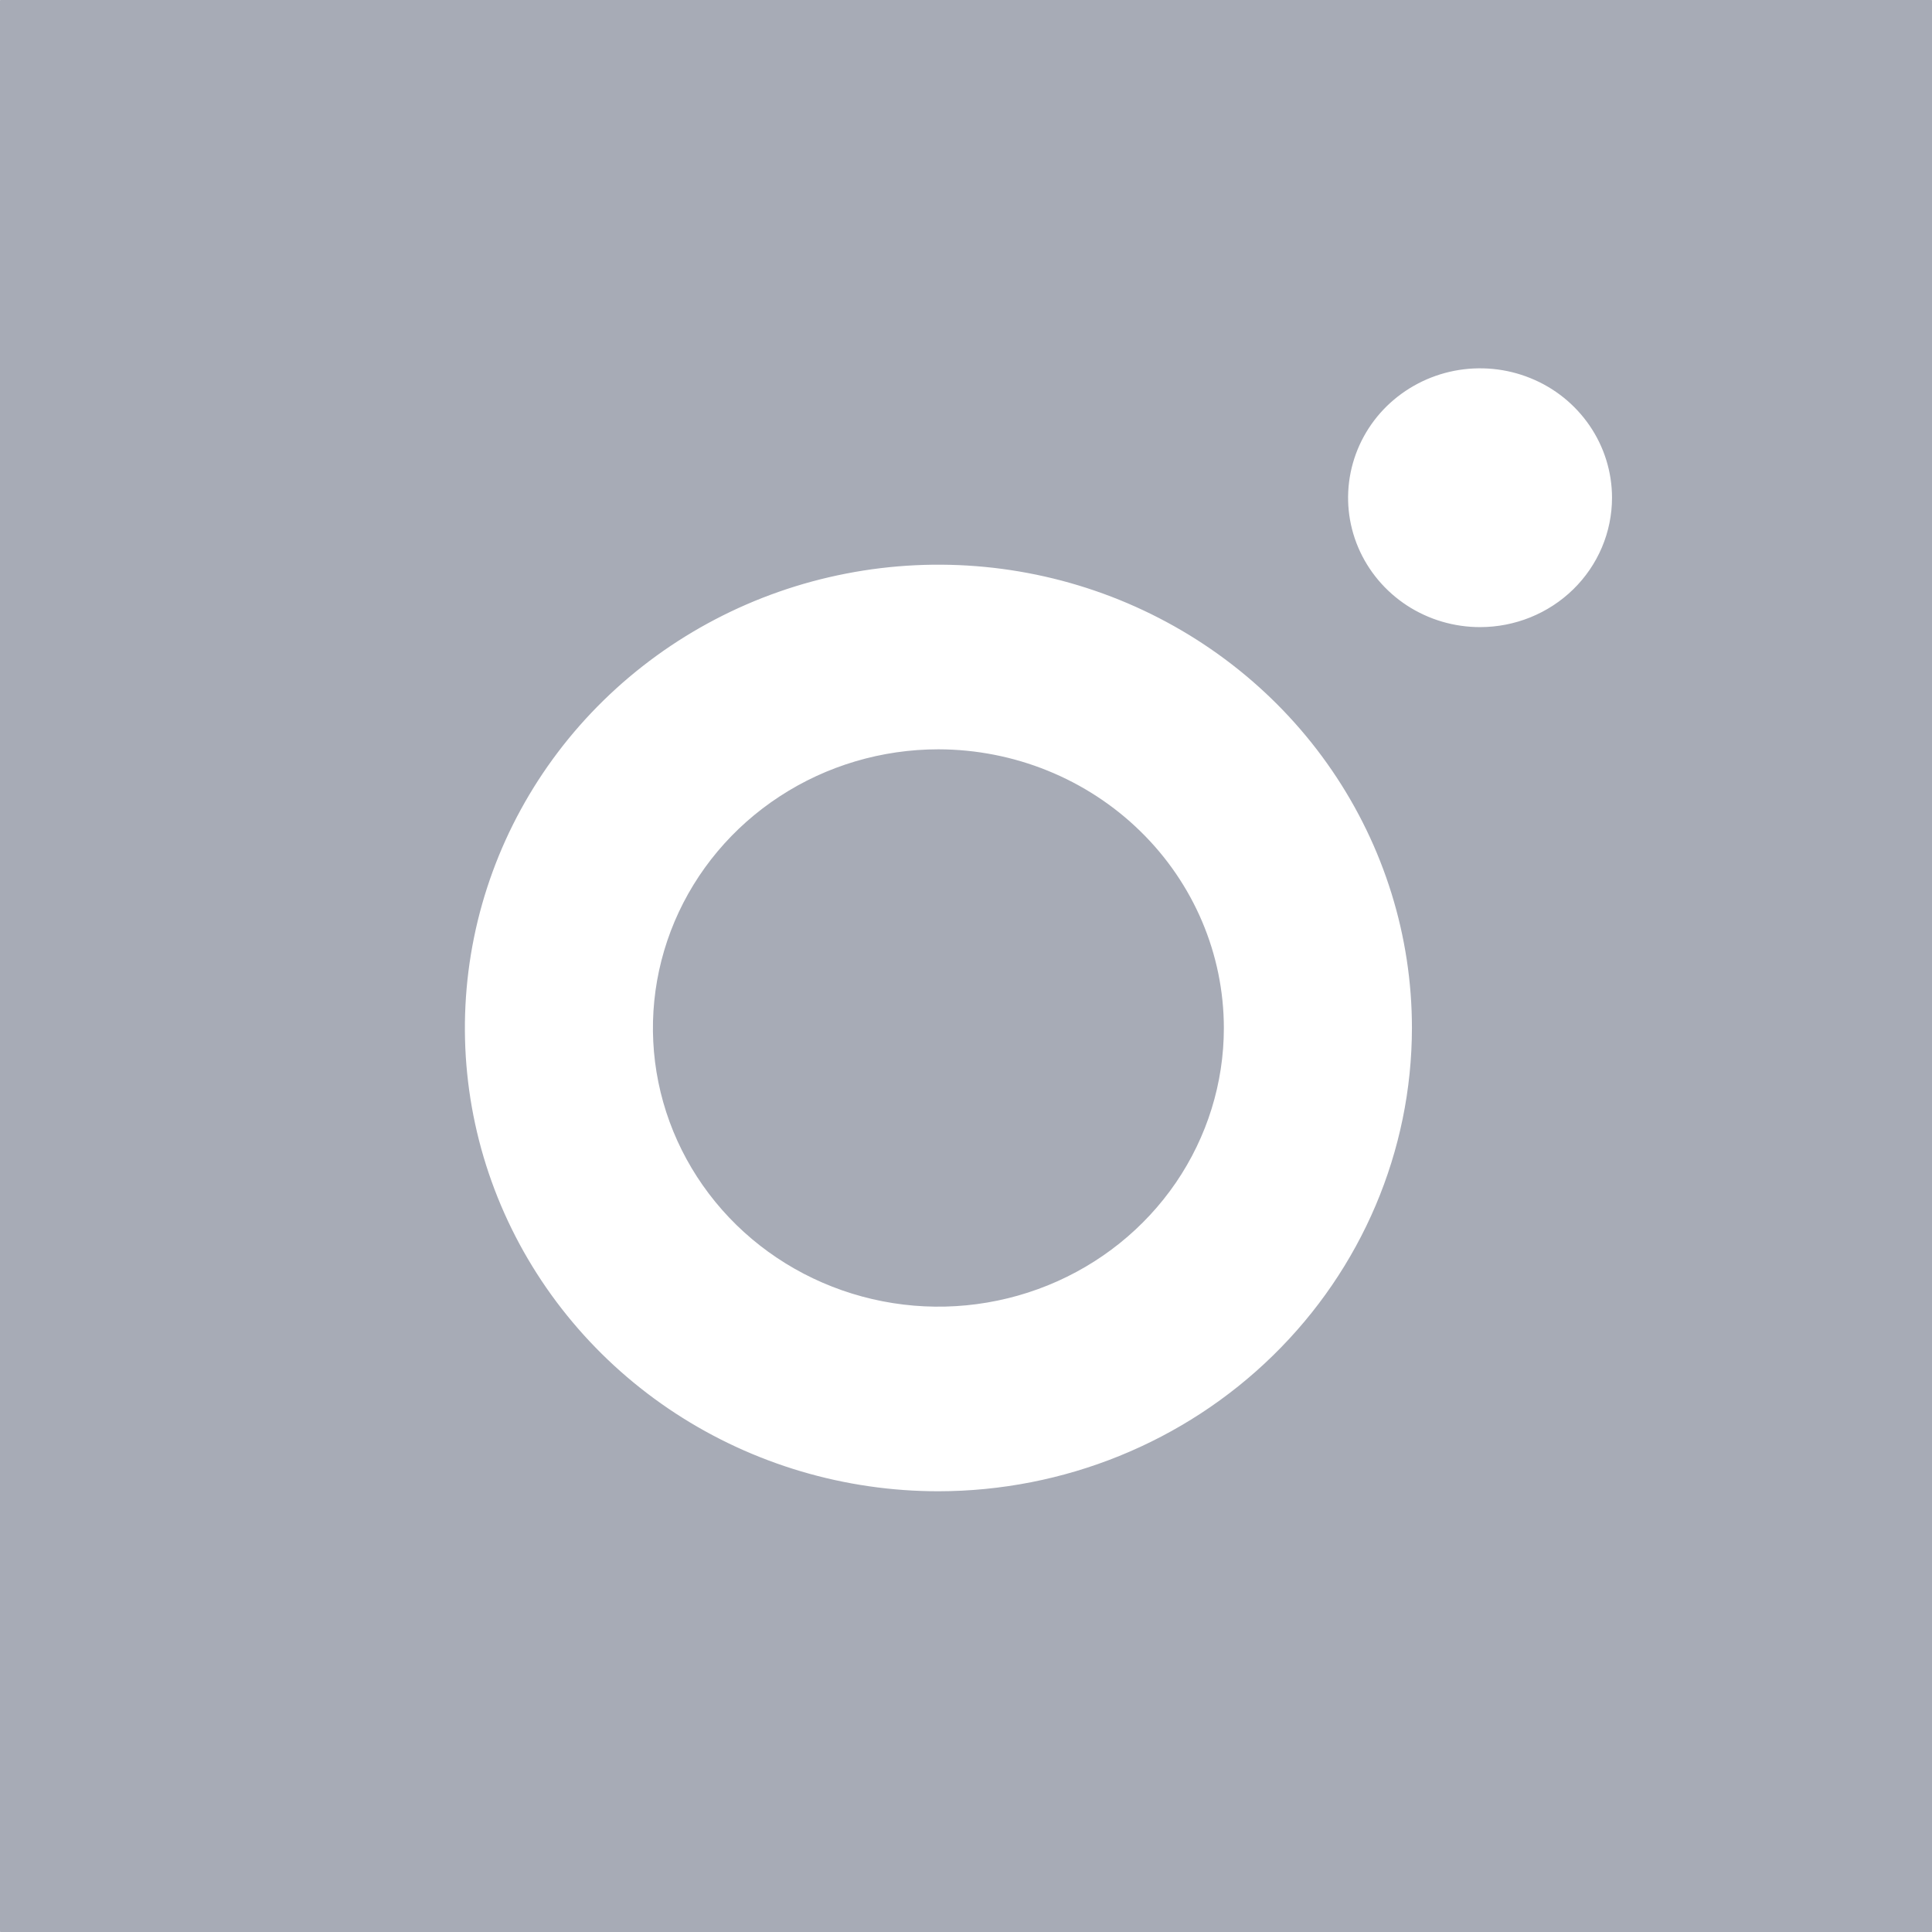
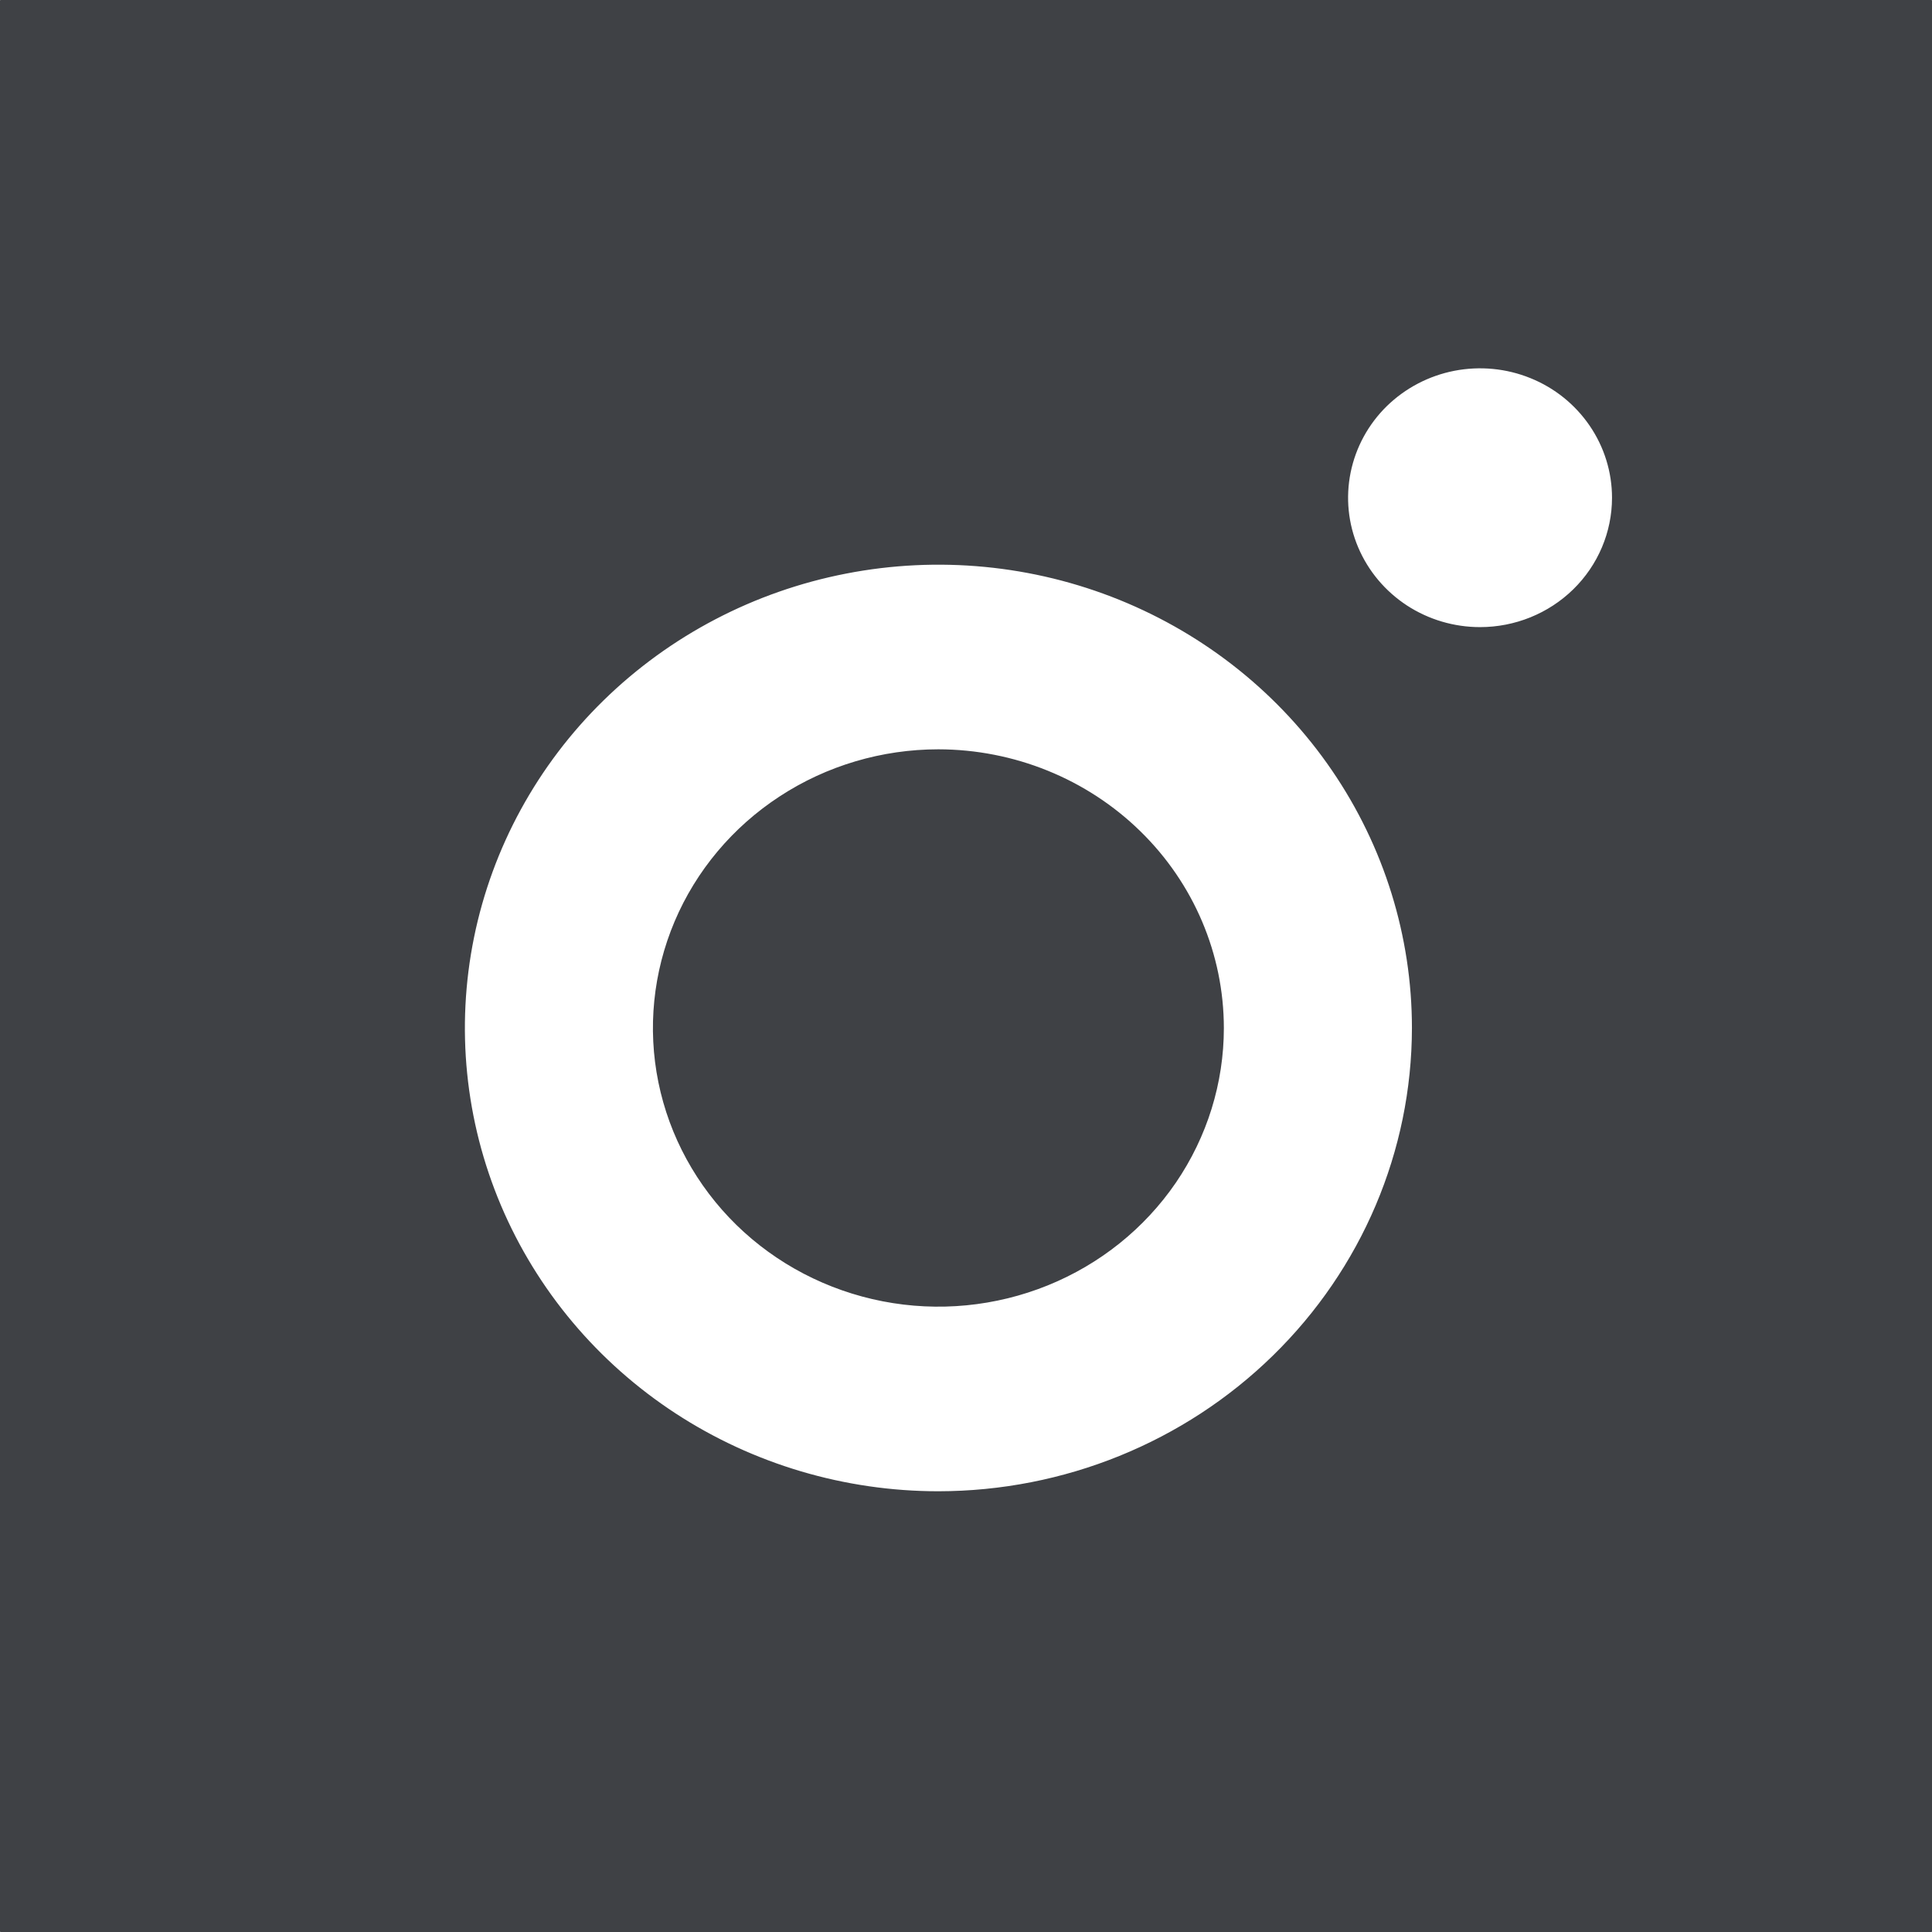
<svg xmlns="http://www.w3.org/2000/svg" width="32" height="32" viewBox="0 0 32 32" fill="none">
-   <path d="M31.991 0H0.009C0.004 0 0 0.004 0 0.009V31.991C0 31.996 0.004 32 0.009 32H31.991C31.996 32 32 31.996 32 31.991V0.009C32 0.004 31.996 0 31.991 0Z" fill="#A7ABB6" />
+   <path d="M31.991 0H0.009C0.004 0 0 0.004 0 0.009V31.991C0 31.996 0.004 32 0.009 32H31.991C31.996 32 32 31.996 32 31.991V0.009C32 0.004 31.996 0 31.991 0Z" fill="#3F4145" />
  <path d="M20.571 17.027C20.571 17.999 20.276 18.949 19.724 19.758C19.171 20.566 18.386 21.196 17.467 21.568C16.548 21.94 15.537 22.038 14.562 21.848C13.586 21.658 12.69 21.19 11.987 20.503C11.284 19.815 10.805 18.939 10.611 17.986C10.417 17.032 10.517 16.044 10.897 15.146C11.278 14.247 11.922 13.48 12.749 12.94C13.576 12.399 14.548 12.111 15.543 12.111C16.876 12.113 18.154 12.631 19.097 13.553C20.04 14.474 20.57 15.723 20.571 17.027ZM23.086 17.027C23.086 15.568 22.643 14.143 21.814 12.93C20.986 11.718 19.808 10.773 18.429 10.214C17.051 9.656 15.534 9.51 14.071 9.795C12.608 10.079 11.264 10.782 10.209 11.813C9.154 12.844 8.436 14.158 8.145 15.588C7.854 17.019 8.003 18.501 8.574 19.849C9.145 21.196 10.112 22.348 11.352 23.158C12.593 23.968 14.051 24.4 15.543 24.4C17.543 24.398 19.46 23.621 20.874 22.238C22.288 20.856 23.084 18.982 23.086 17.027ZM26.4 8.244C26.4 7.879 26.289 7.523 26.082 7.22C25.875 6.917 25.581 6.68 25.236 6.541C24.891 6.401 24.512 6.365 24.146 6.436C23.781 6.507 23.445 6.683 23.181 6.94C22.917 7.198 22.738 7.527 22.665 7.884C22.592 8.242 22.629 8.612 22.772 8.949C22.915 9.286 23.157 9.574 23.467 9.777C23.777 9.979 24.141 10.087 24.514 10.087C25.014 10.087 25.494 9.893 25.848 9.547C26.201 9.202 26.4 8.733 26.4 8.244Z" fill="white" stroke="white" stroke-width="0.6" />
</svg>
